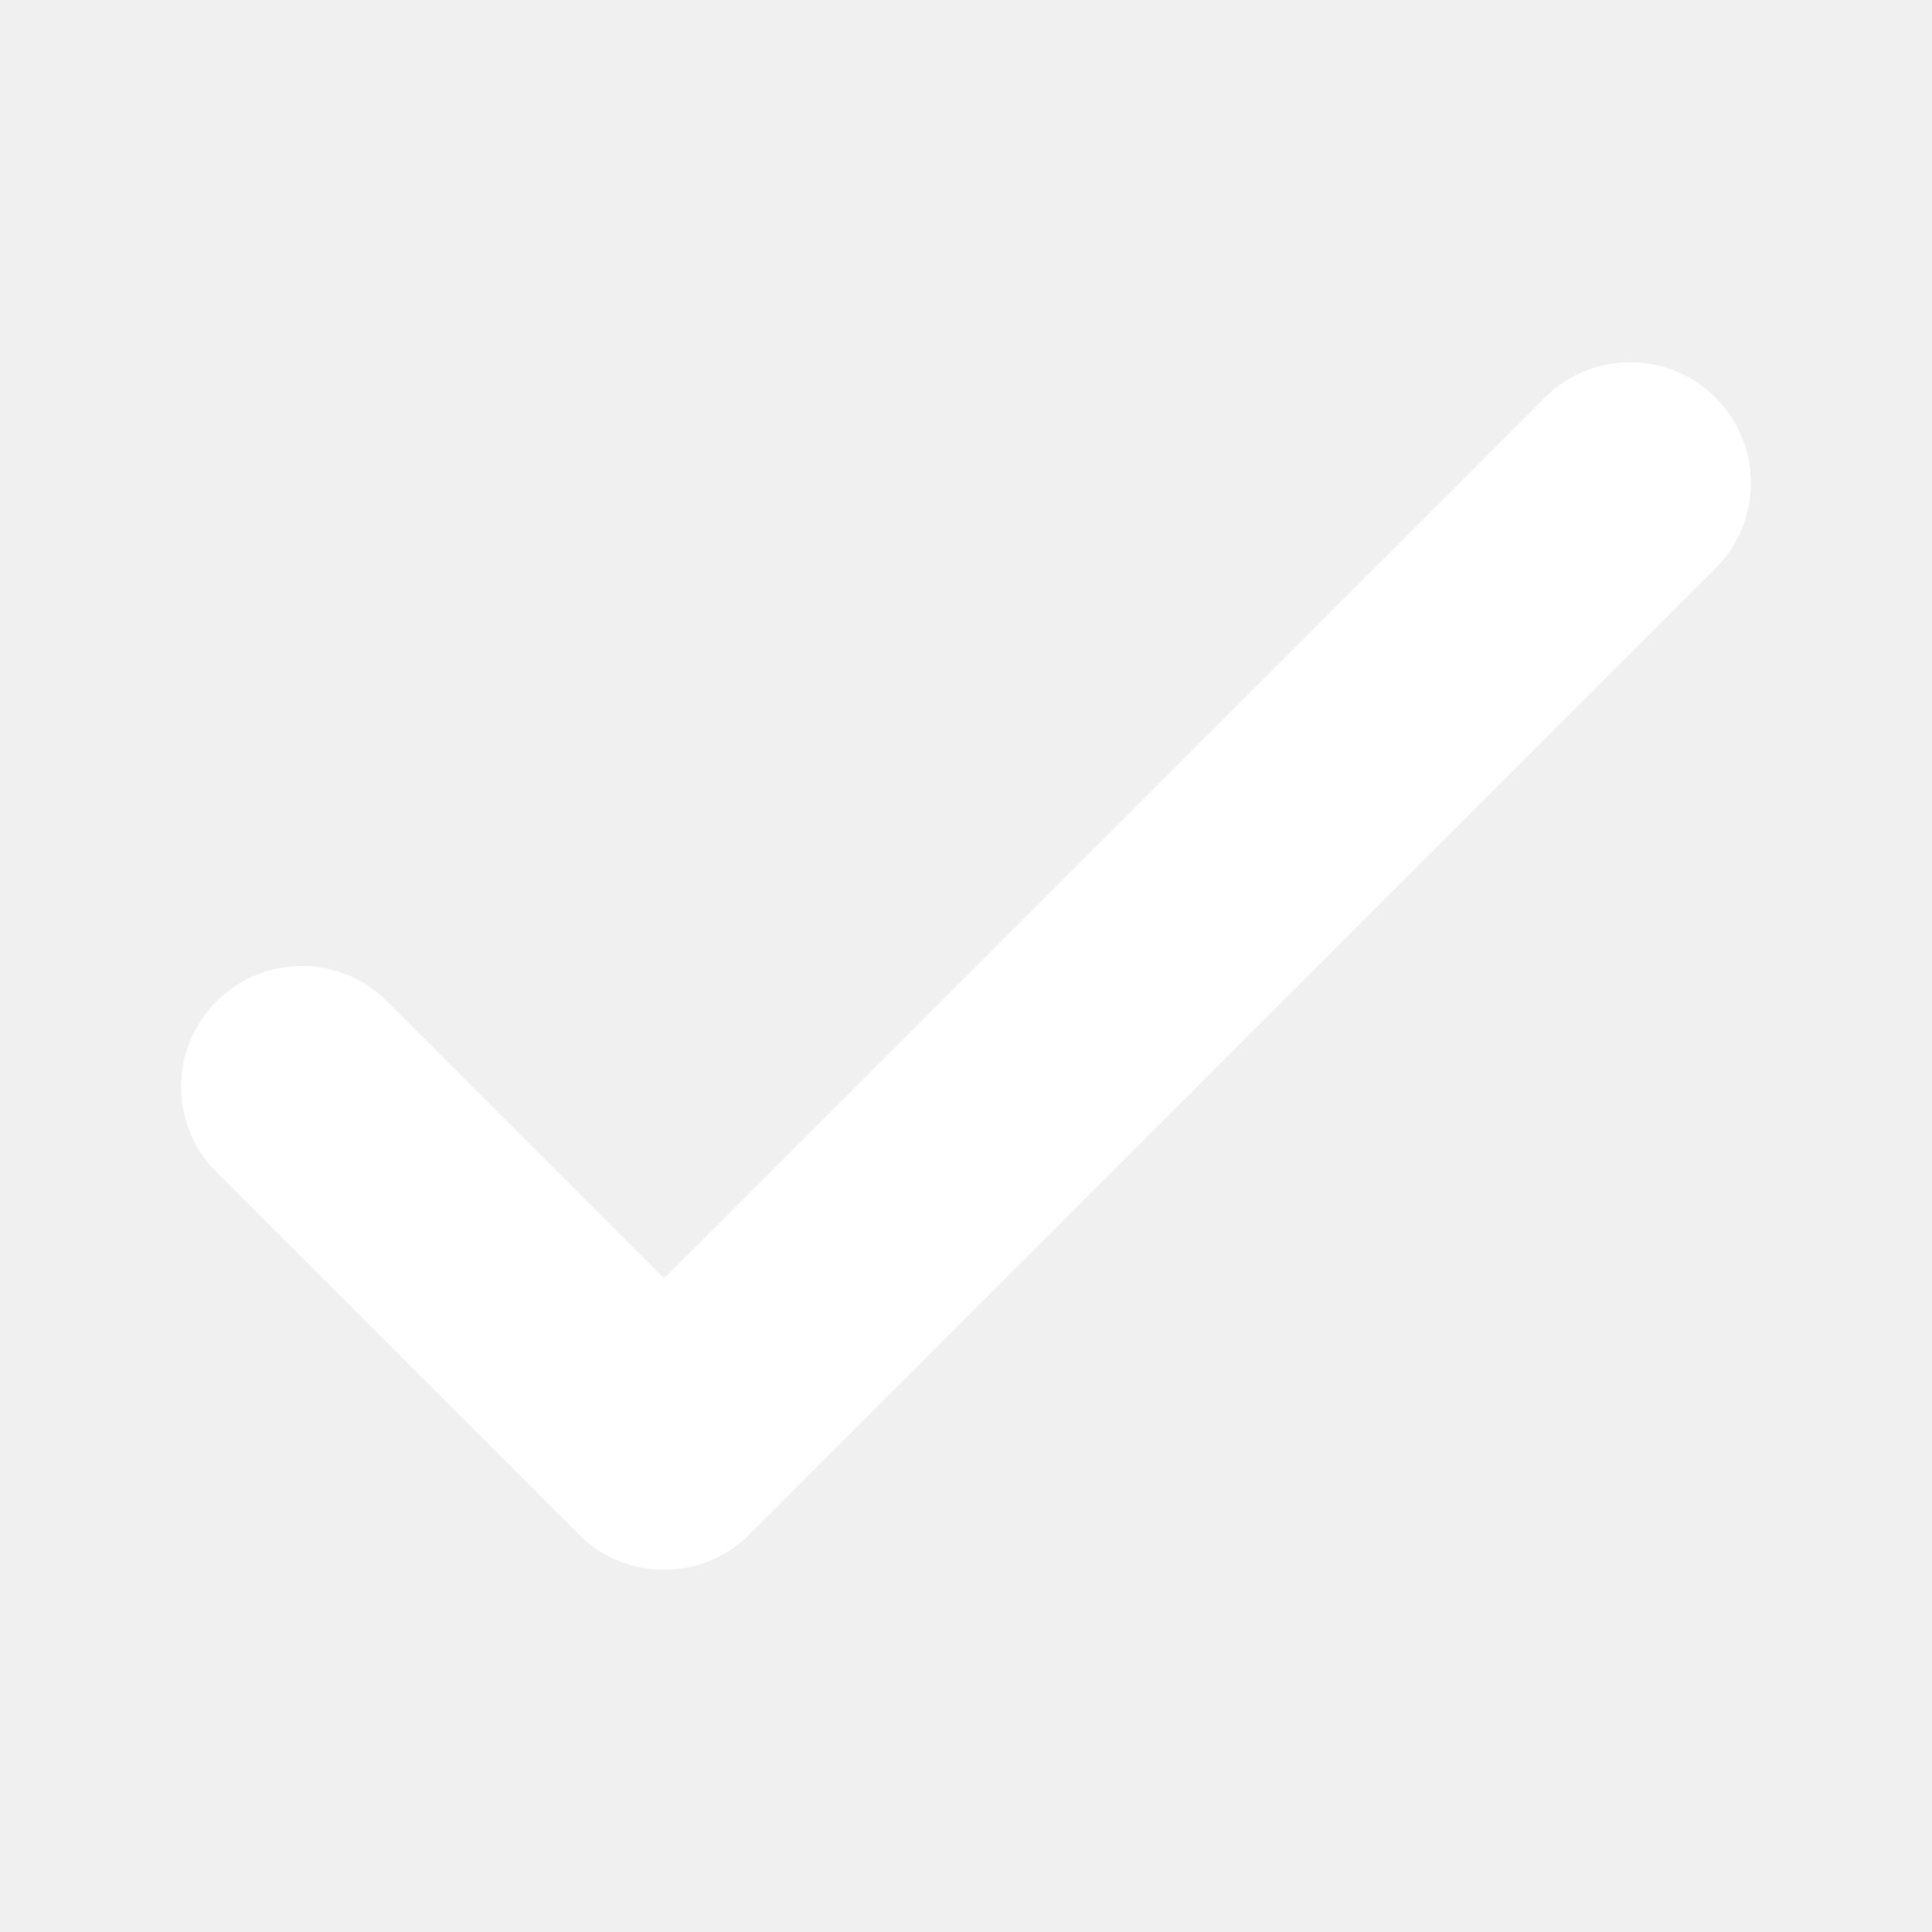
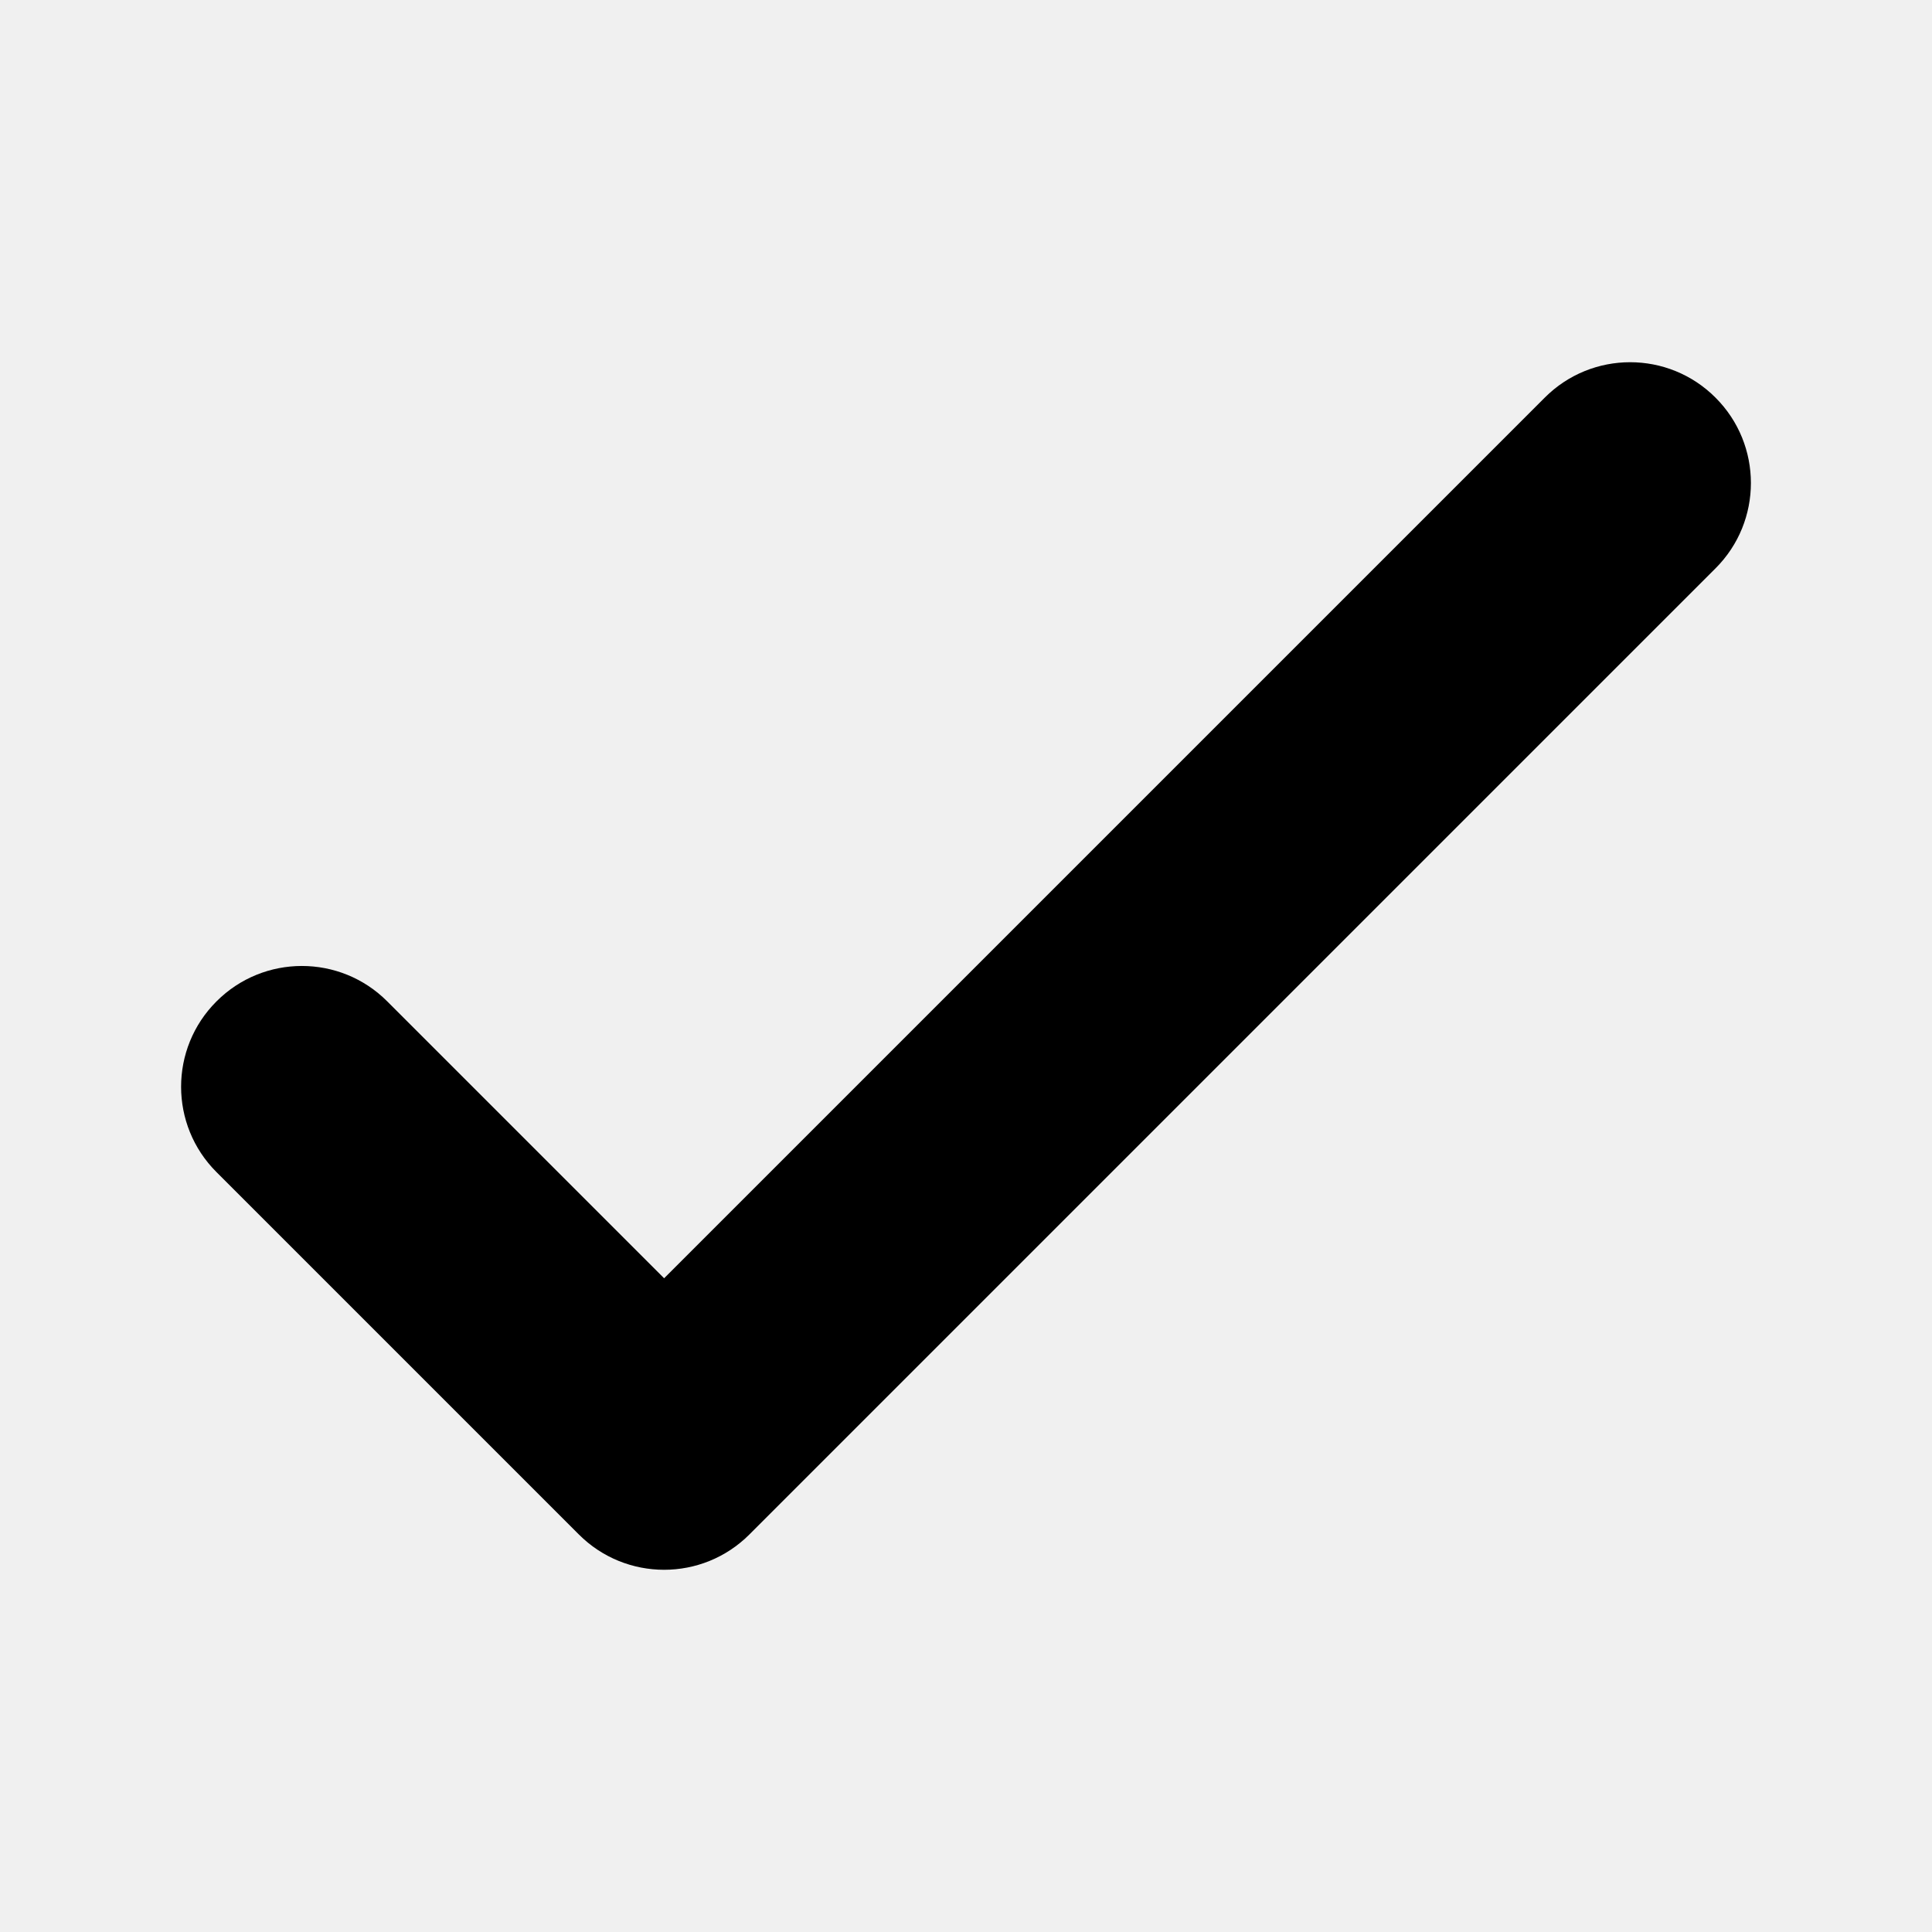
- <svg xmlns="http://www.w3.org/2000/svg" width="16" height="16" viewBox="0 0 16 16" fill="none">
-   <path fill-rule="evenodd" clip-rule="evenodd" d="M14.207 3.293C14.598 3.683 14.598 4.317 14.207 4.707L6.207 12.707C5.817 13.098 5.183 13.098 4.793 12.707L1.793 9.707C1.402 9.317 1.402 8.683 1.793 8.293C2.183 7.902 2.817 7.902 3.207 8.293L5.5 10.586L12.793 3.293C13.183 2.902 13.817 2.902 14.207 3.293Z" fill="white" />
+ <svg viewBox="0 0 16 16" width="16" height="16">
+   <path d="M14.207 3.293C14.598 3.683 14.598 4.317 14.207 4.707L6.207 12.707C5.817 13.098 5.183 13.098 4.793 12.707L1.793 9.707C1.402 9.317 1.402 8.683 1.793 8.293 2.183 7.902 2.817 7.902 3.207 8.293L5.5 10.586 12.793 3.293C13.183 2.902 13.817 2.902 14.207 3.293Z" />
</svg>
